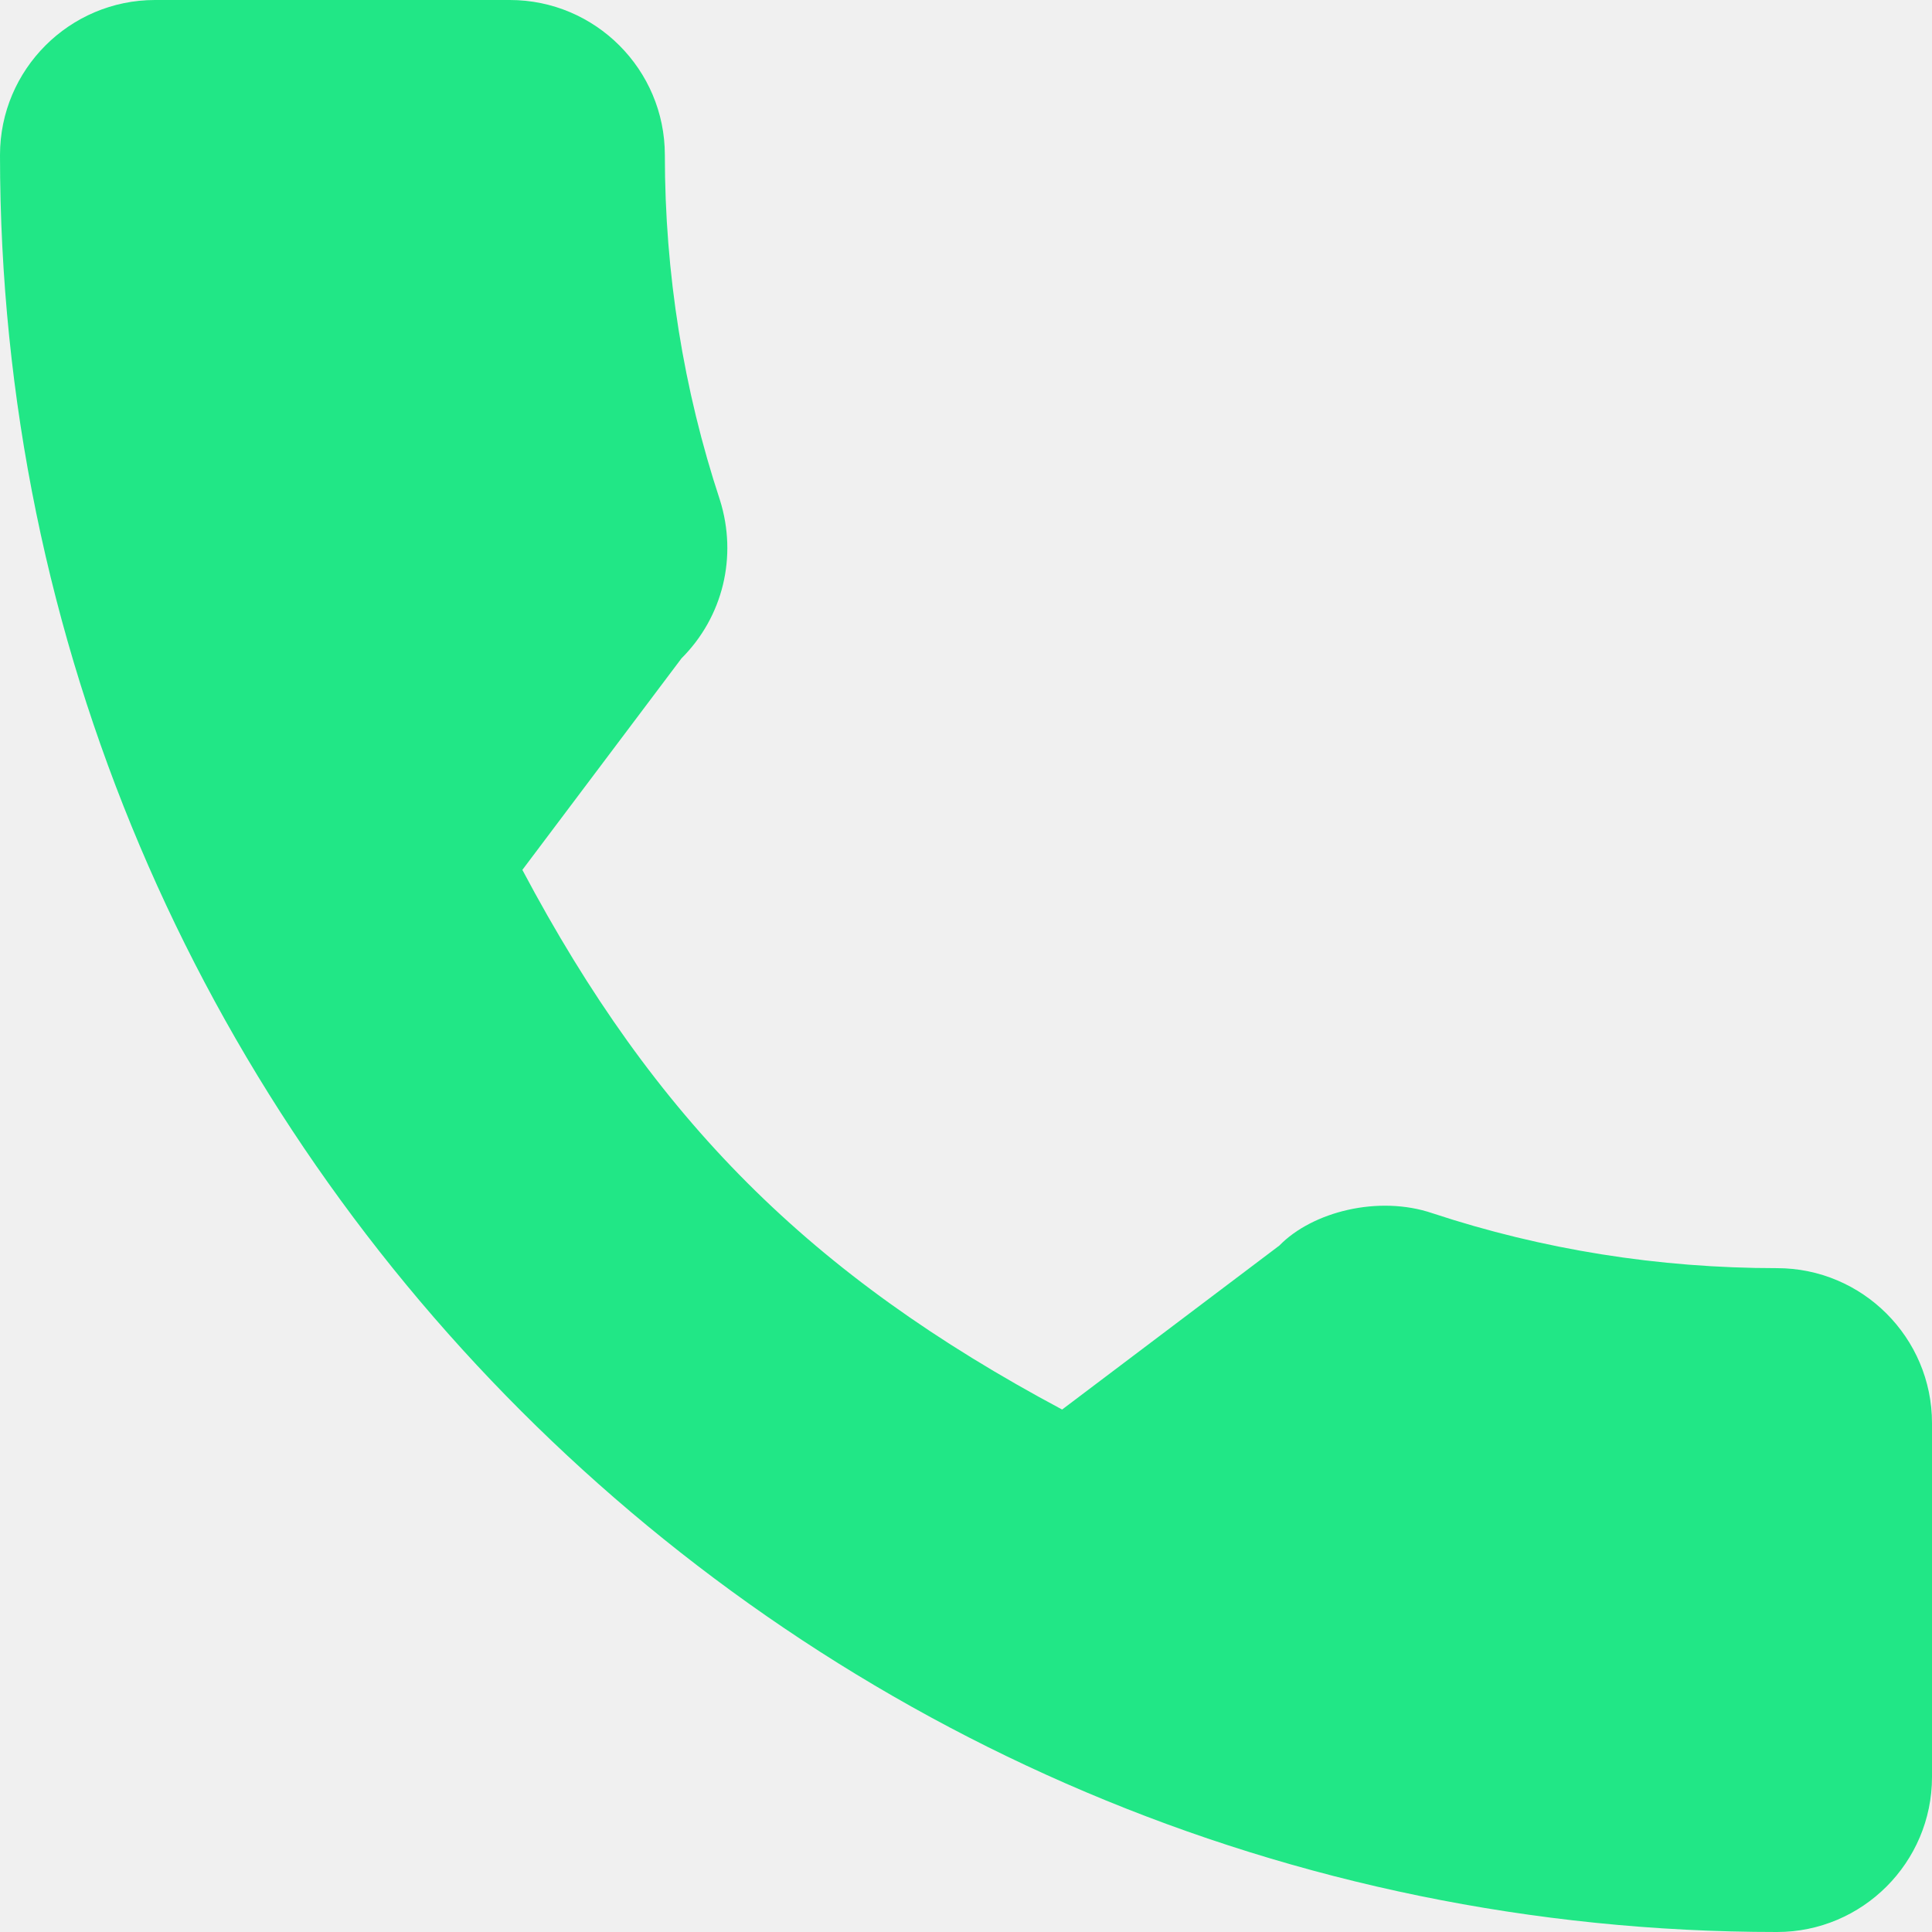
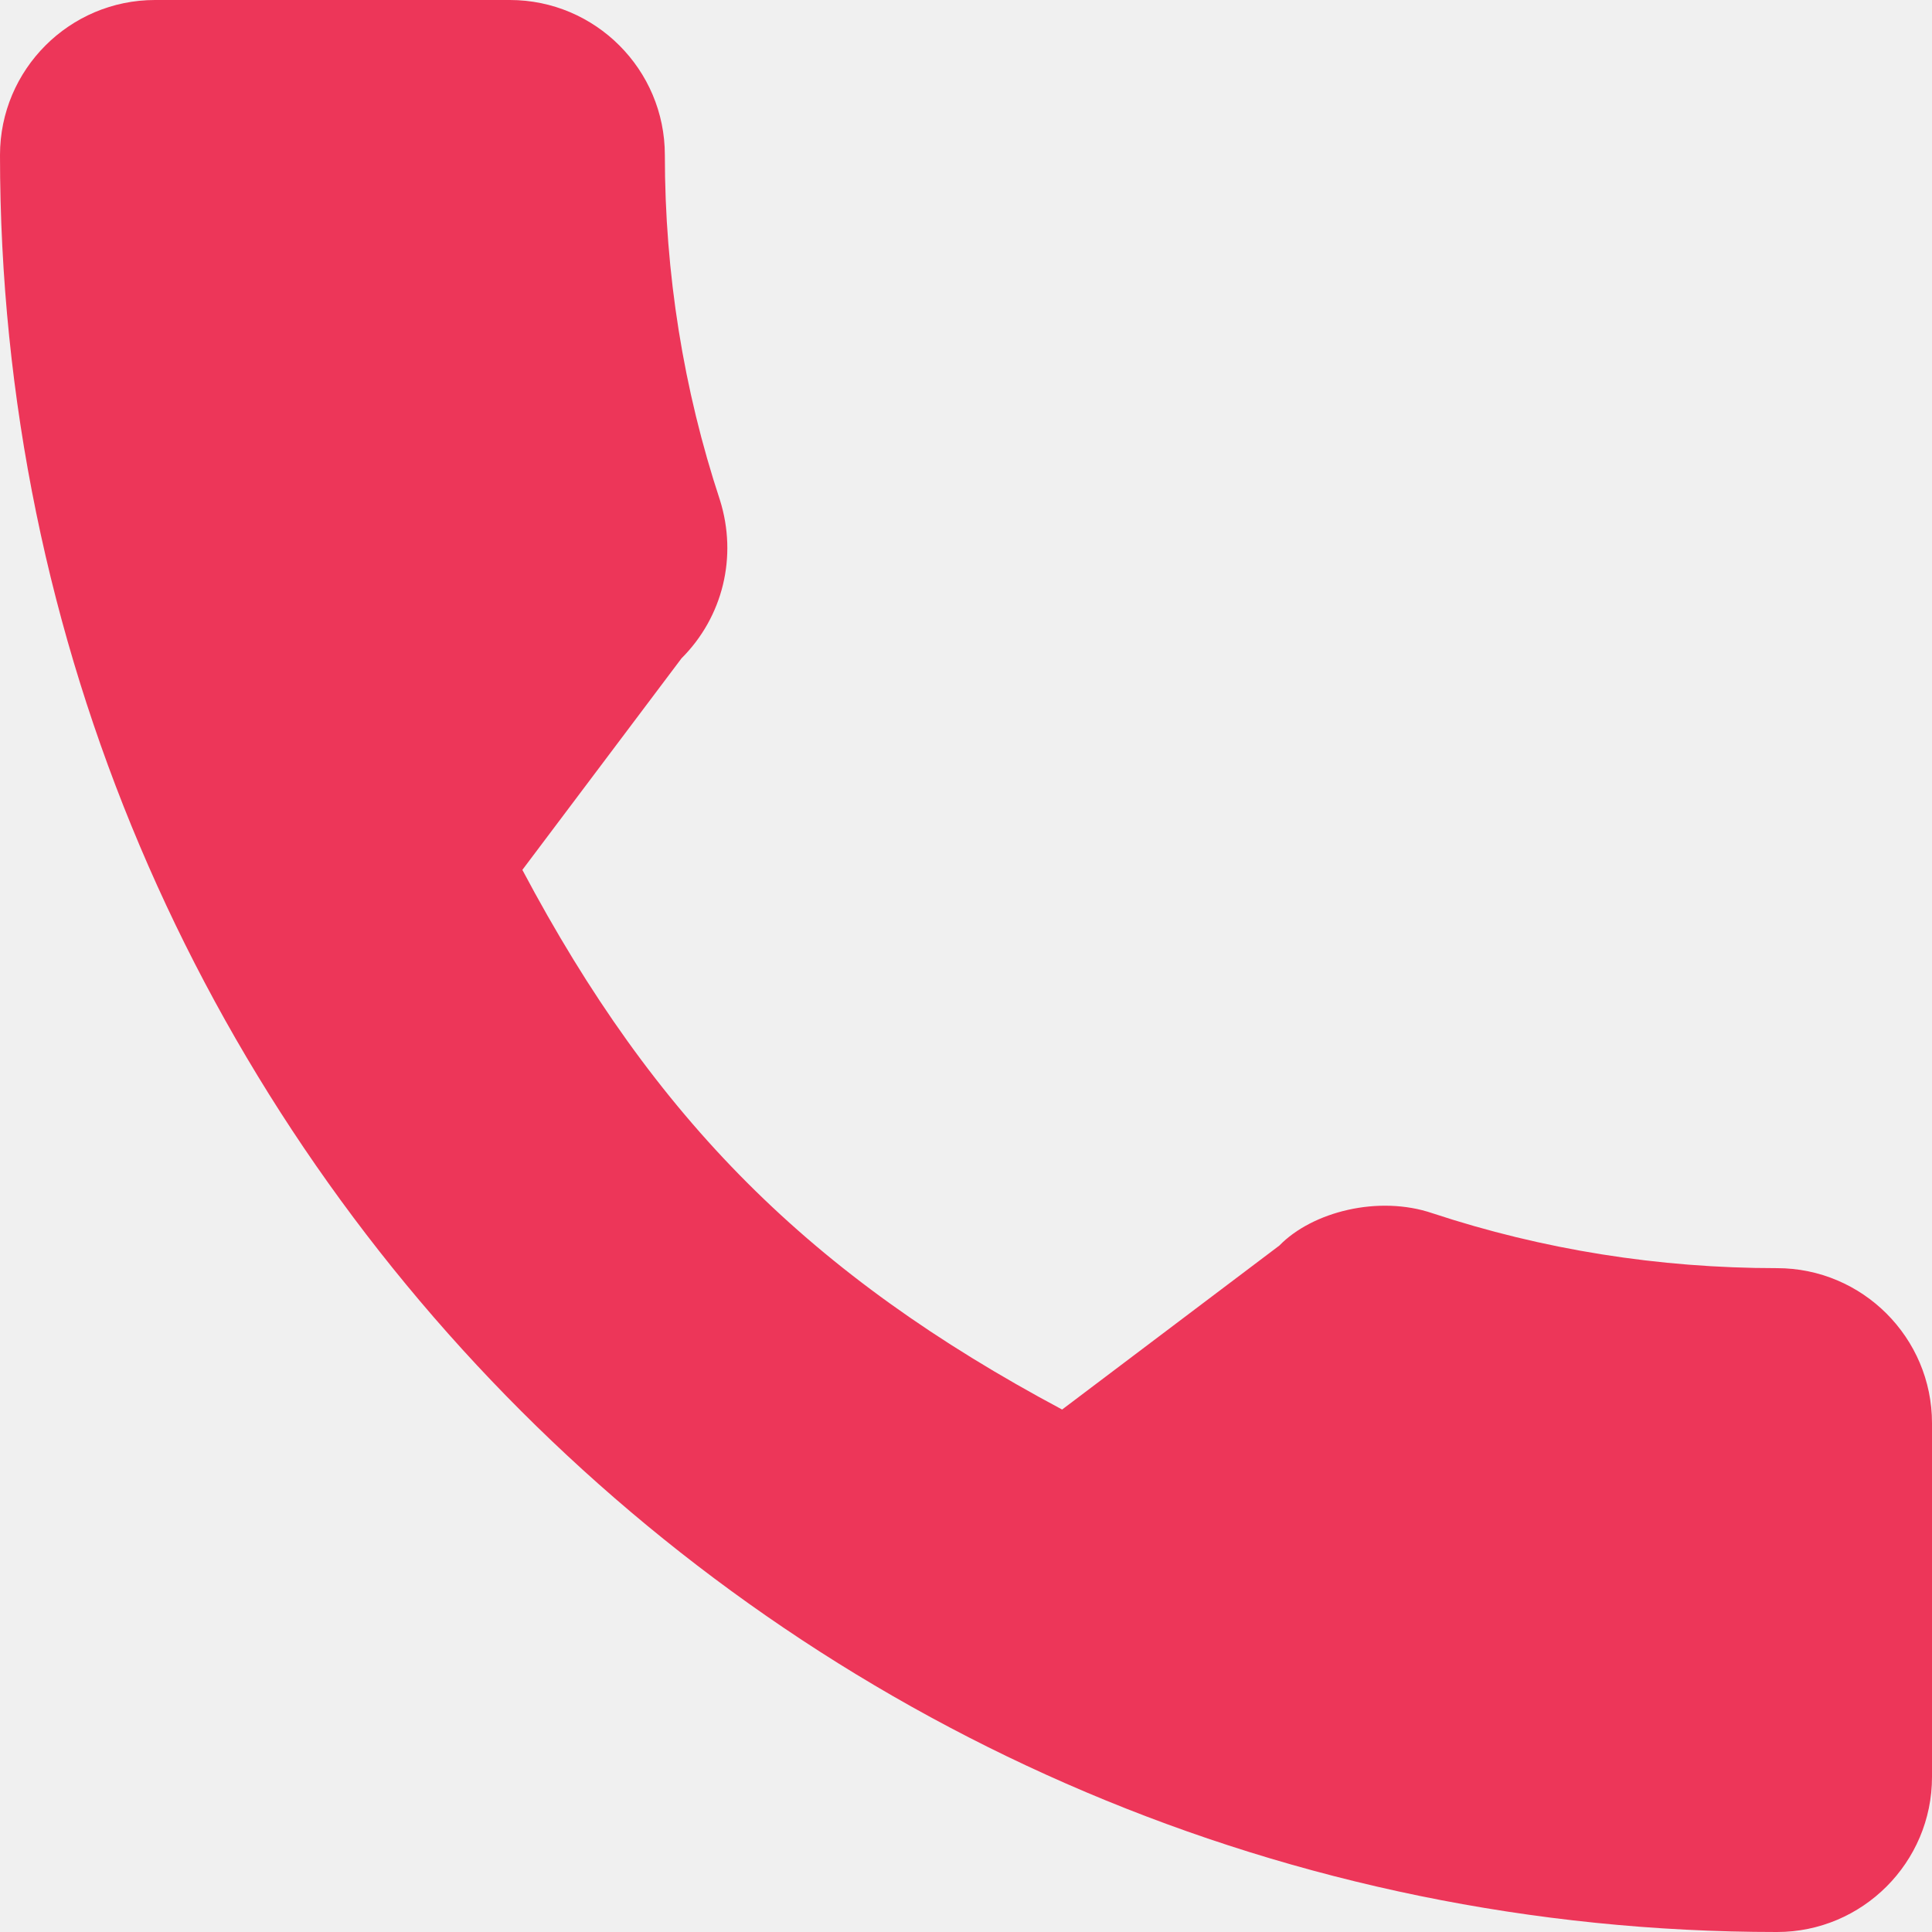
<svg xmlns="http://www.w3.org/2000/svg" width="56" height="56" viewBox="0 0 56 56" fill="none">
  <g clip-path="url(#clip0_2608_2137)">
-     <path d="M51.507 36.758C48.078 36.758 44.712 36.221 41.522 35.167C39.958 34.634 38.037 35.123 37.083 36.103L30.786 40.856C23.484 36.958 18.986 32.462 15.141 25.214L19.754 19.082C20.953 17.885 21.383 16.136 20.868 14.495C19.809 11.289 19.271 7.924 19.271 4.494C19.271 2.016 17.255 0 14.778 0H4.494C2.016 0 0 2.016 0 4.494C0 32.895 23.105 56 51.507 56C53.984 56 56 53.984 56 51.506V41.251C56 38.773 53.984 36.758 51.507 36.758Z" fill="#21E786" />
+     <path d="M51.507 36.758C48.078 36.758 44.712 36.221 41.522 35.167C39.958 34.634 38.037 35.123 37.083 36.103L30.786 40.856C23.484 36.958 18.986 32.462 15.141 25.214L19.754 19.082C20.953 17.885 21.383 16.136 20.868 14.495C19.809 11.289 19.271 7.924 19.271 4.494C19.271 2.016 17.255 0 14.778 0H4.494C2.016 0 0 2.016 0 4.494C0 32.895 23.105 56 51.507 56C53.984 56 56 53.984 56 51.506V41.251C56 38.773 53.984 36.758 51.507 36.758Z" fill="#ED3659" />
  </g>
  <defs>
    <clipPath id="clip0_2608_2137">
      <rect width="56" height="56" fill="white" />
    </clipPath>
  </defs>
</svg>
